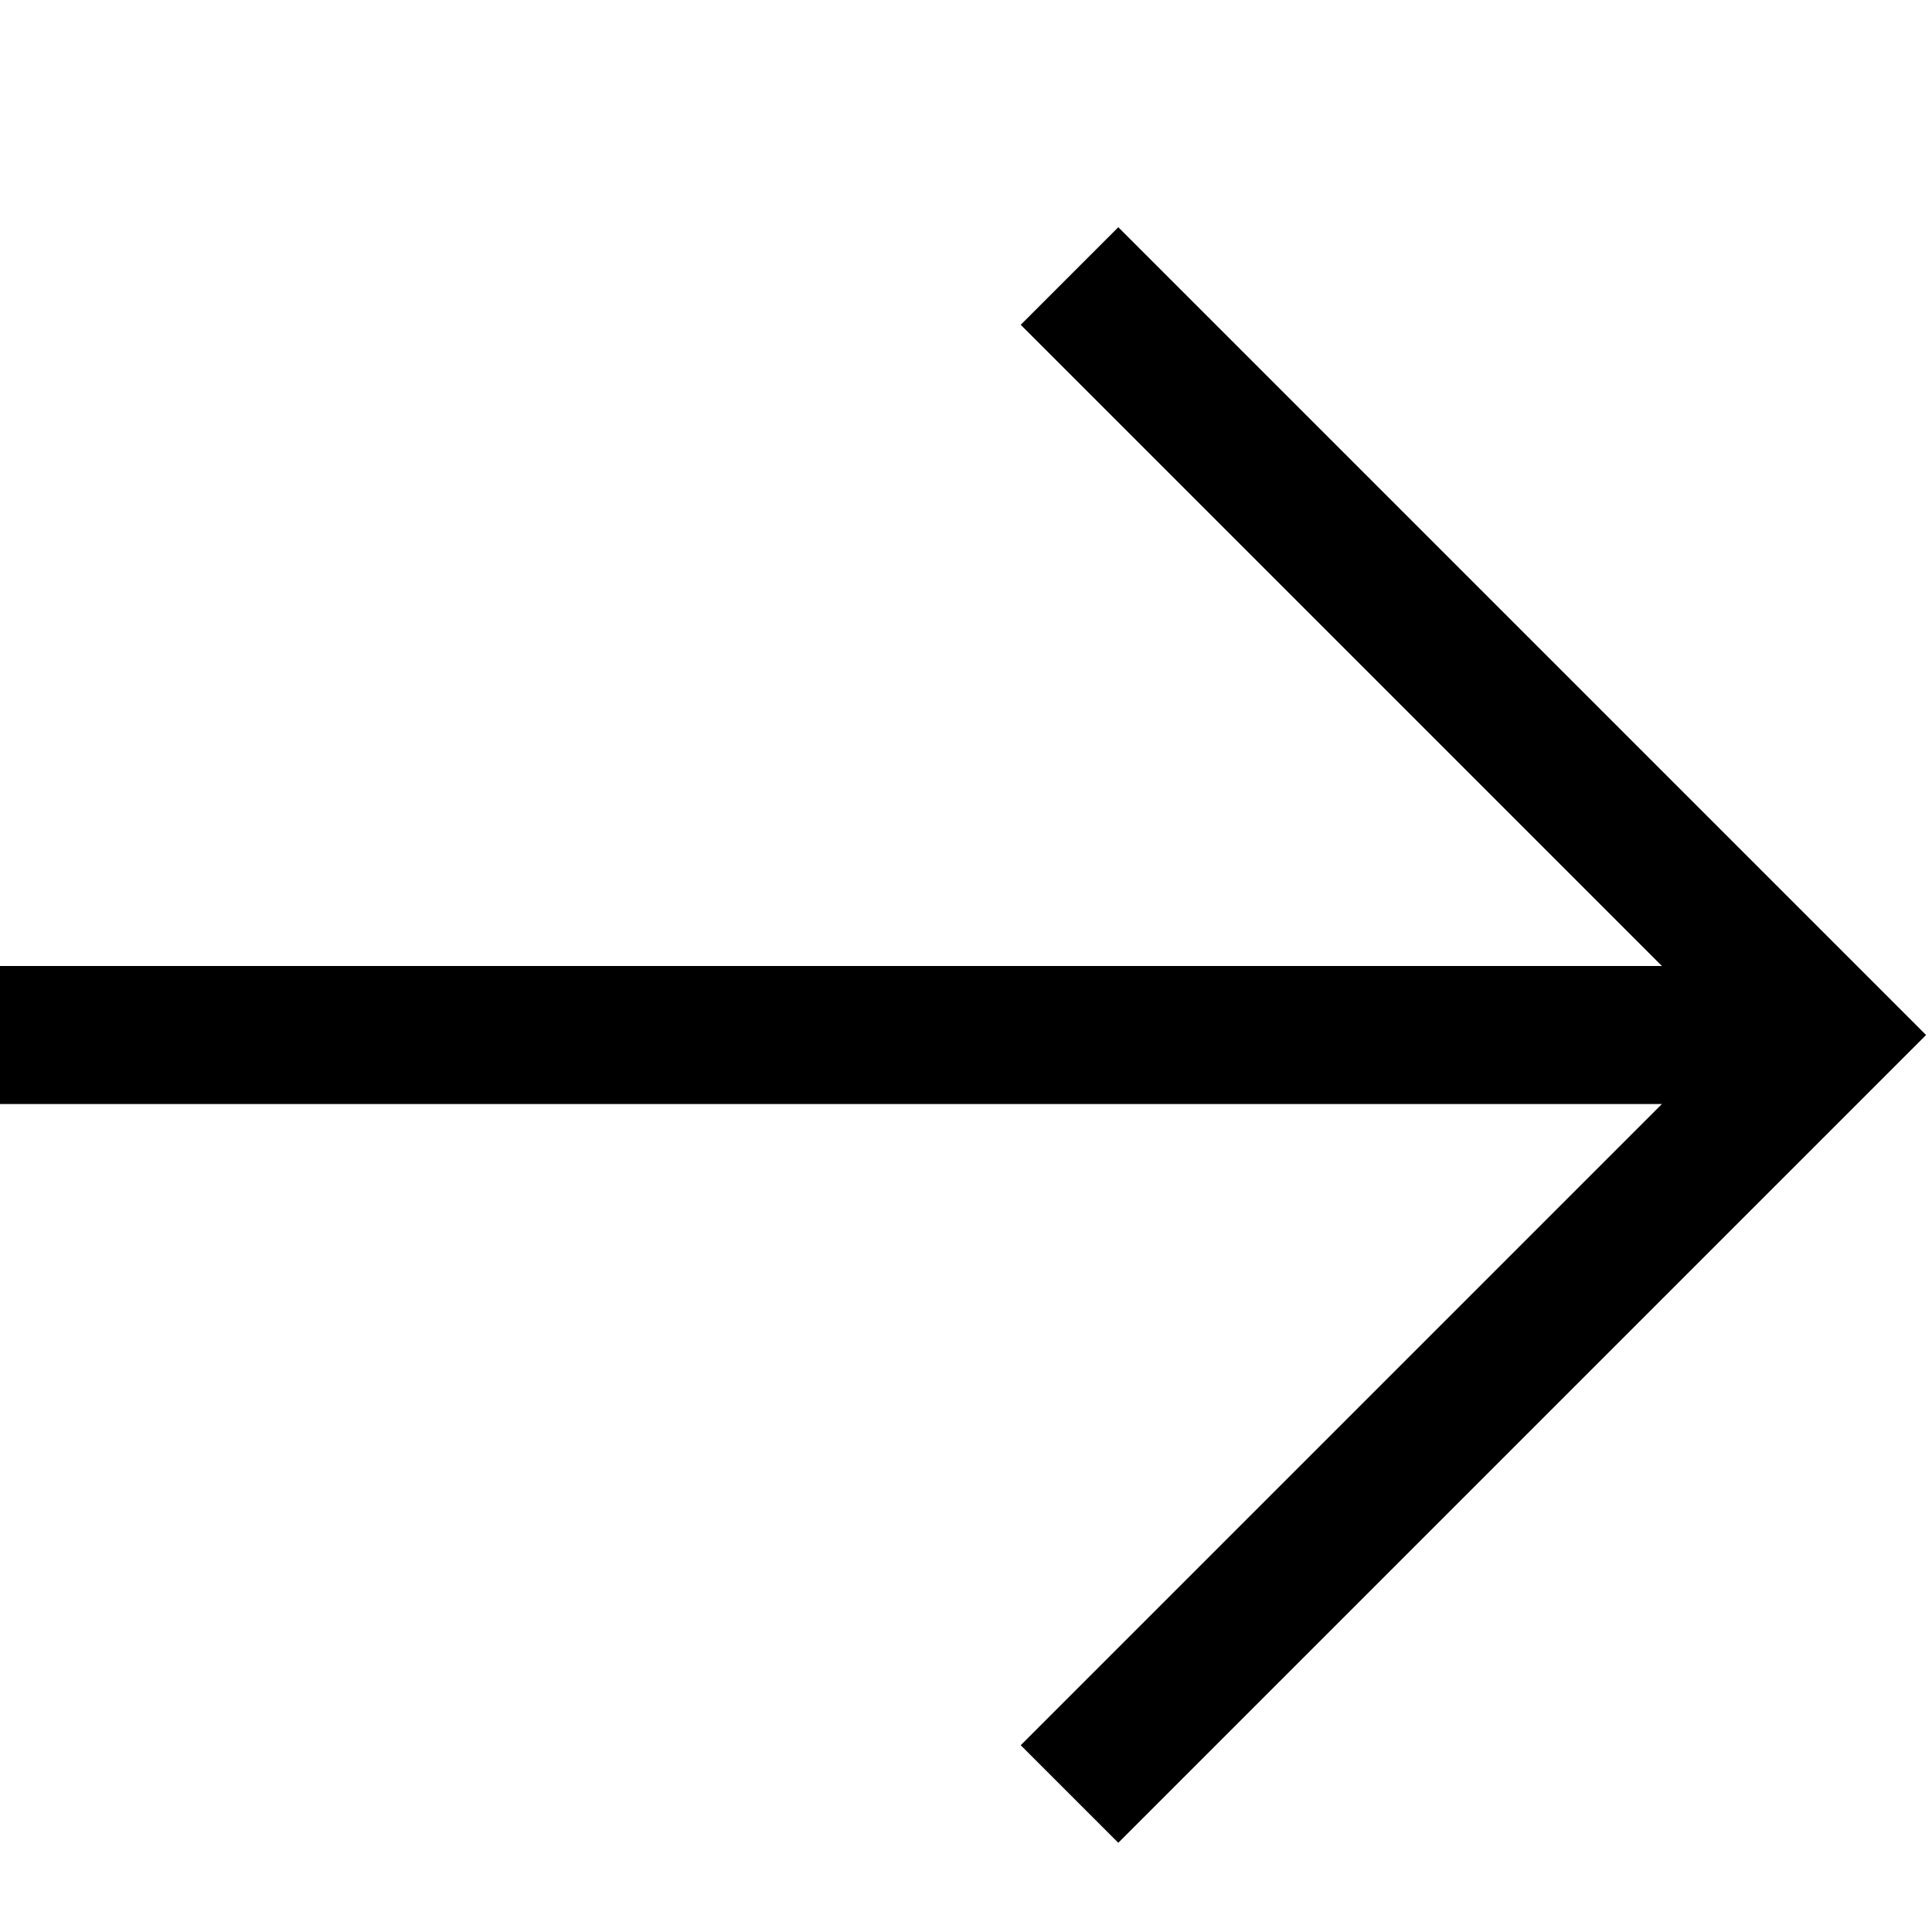
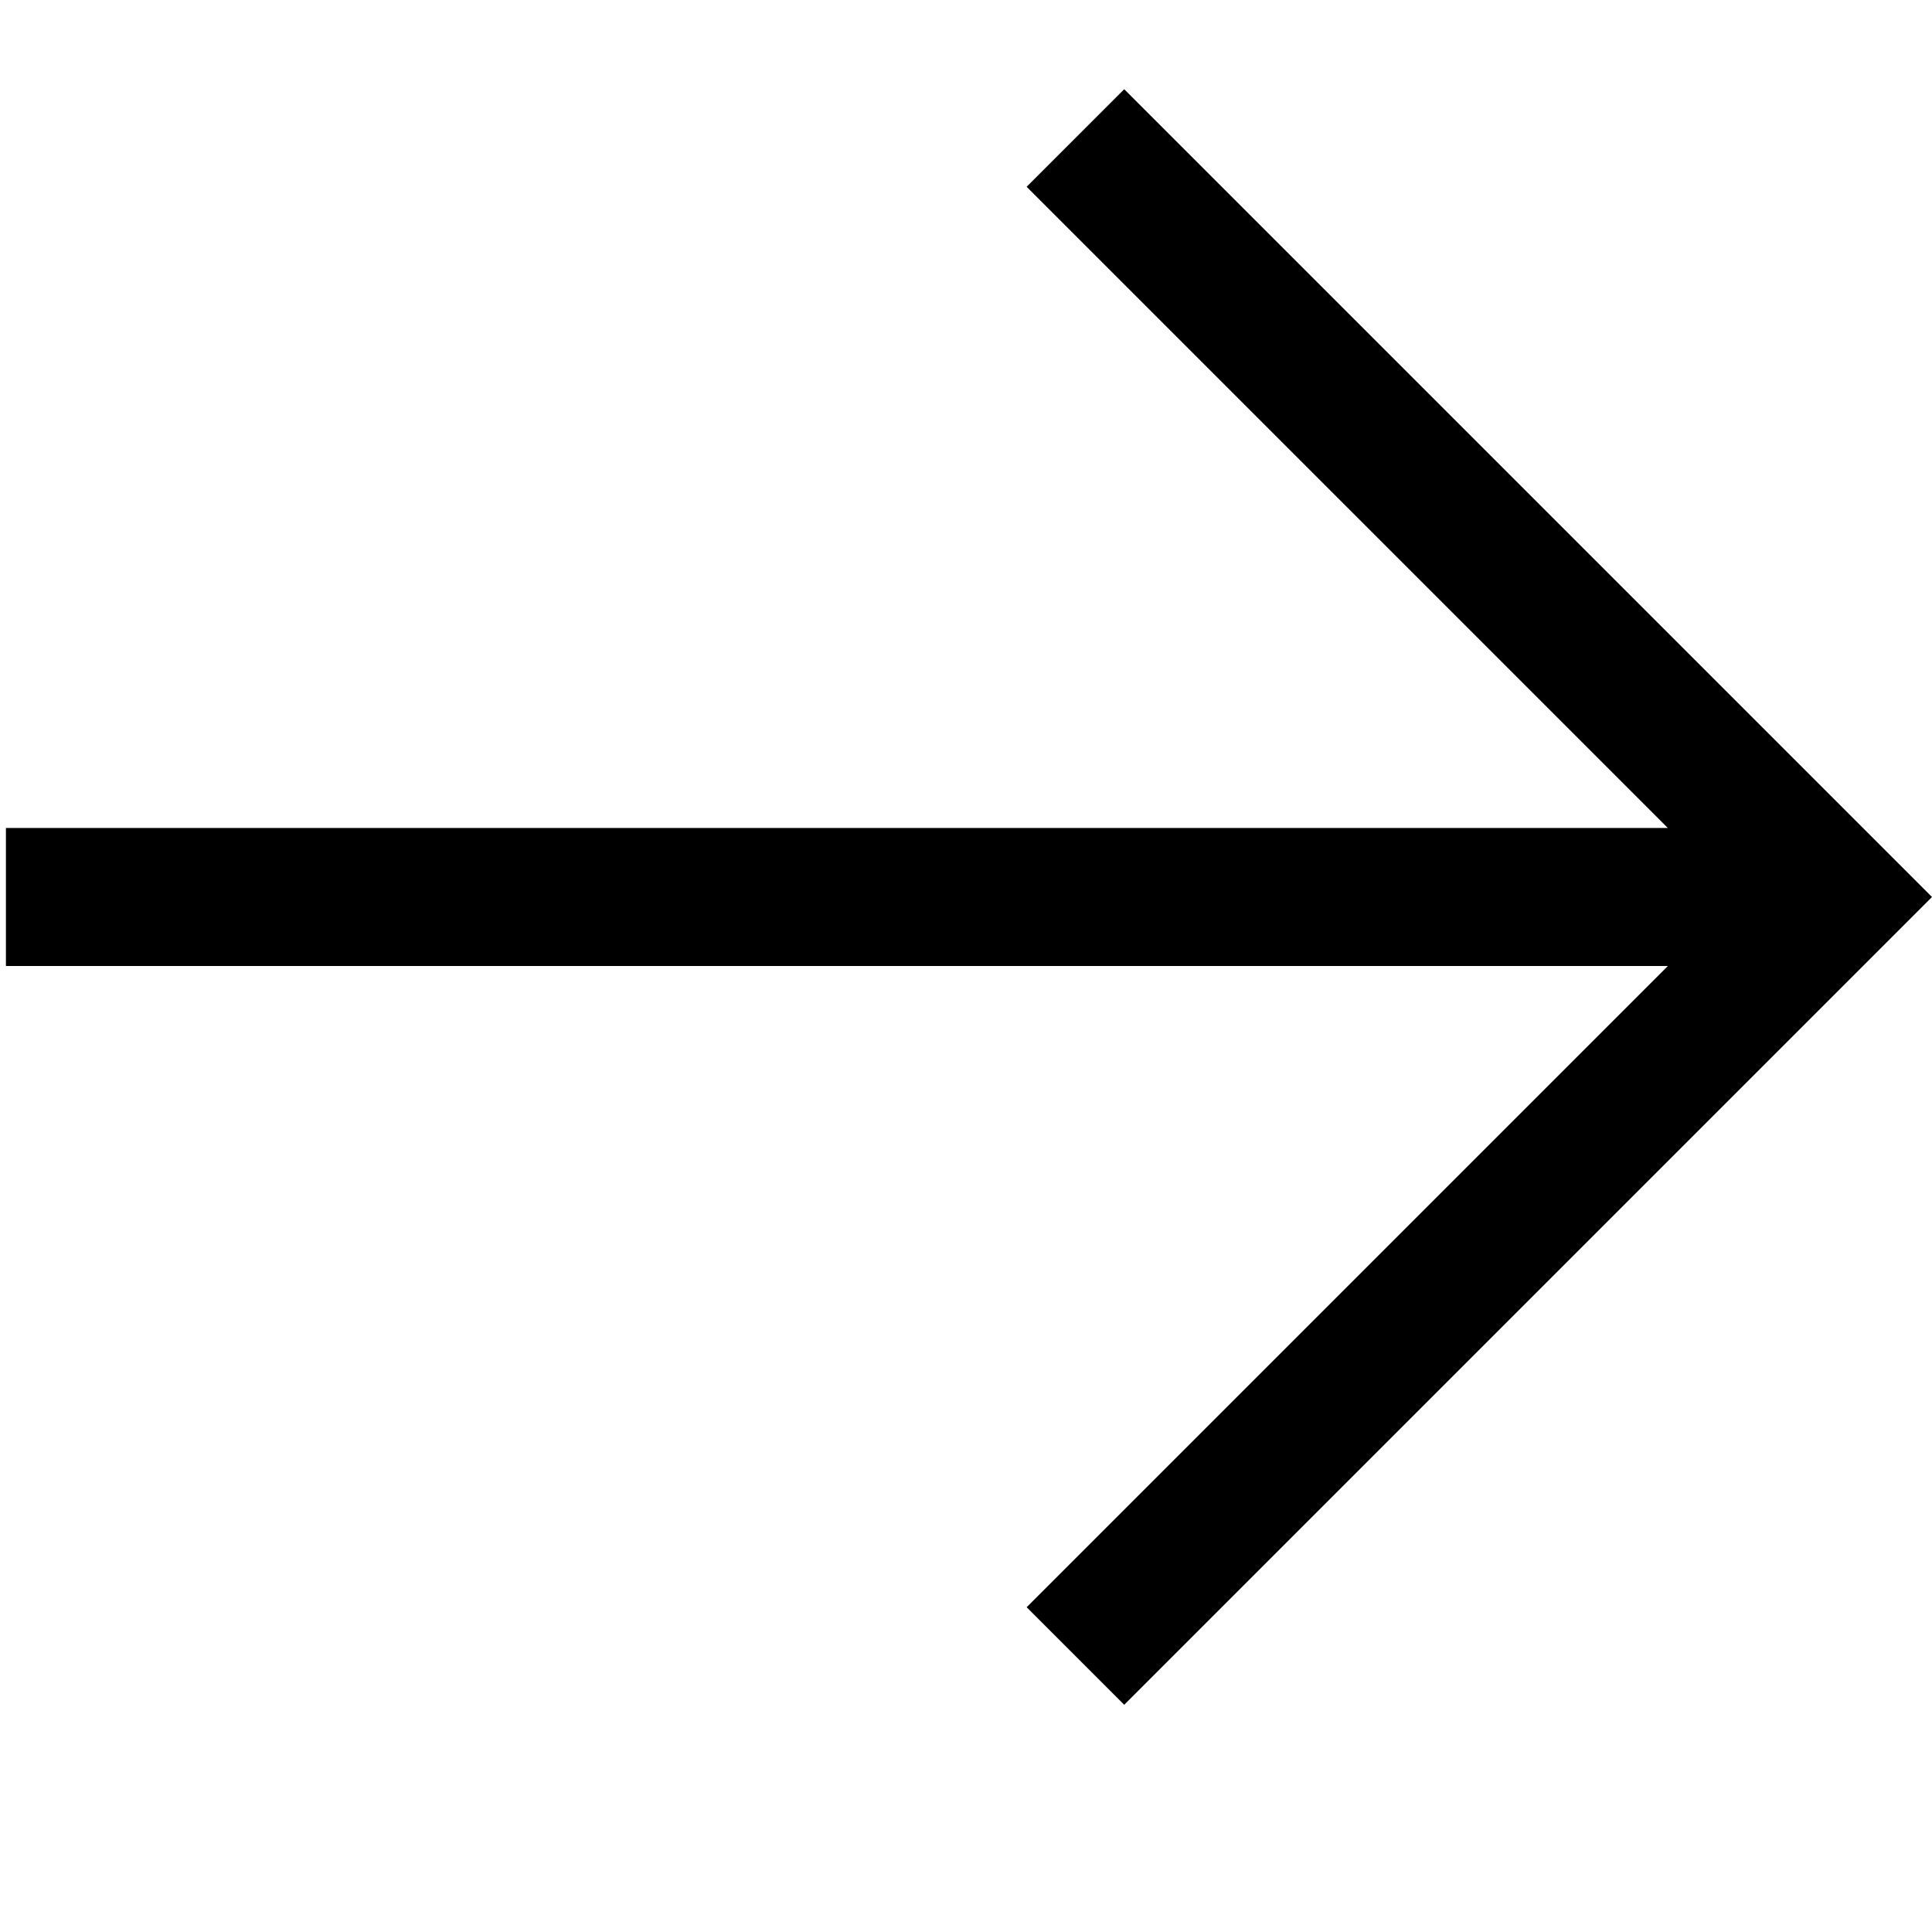
- <svg xmlns="http://www.w3.org/2000/svg" viewBox="0 0 448 448" enable-background="new 0 0 448 448">
-   <path d="M0 224h385.375l-148.687-148.687 22.625-22.625 187.312 187.312-187.312 187.313-22.625-22.625 148.687-148.688h-385.375v-32z" />
+ <svg xmlns="http://www.w3.org/2000/svg" viewBox="-255 57 448 448" enable-background="new -255 57 448 448">
+   <path d="M-253.625 281v-32h385.375l-148.688-148.687 22.625-22.625 187.313 187.312-187.313 187.313-22.625-22.625 148.688-148.688h-385.375z" />
</svg>
